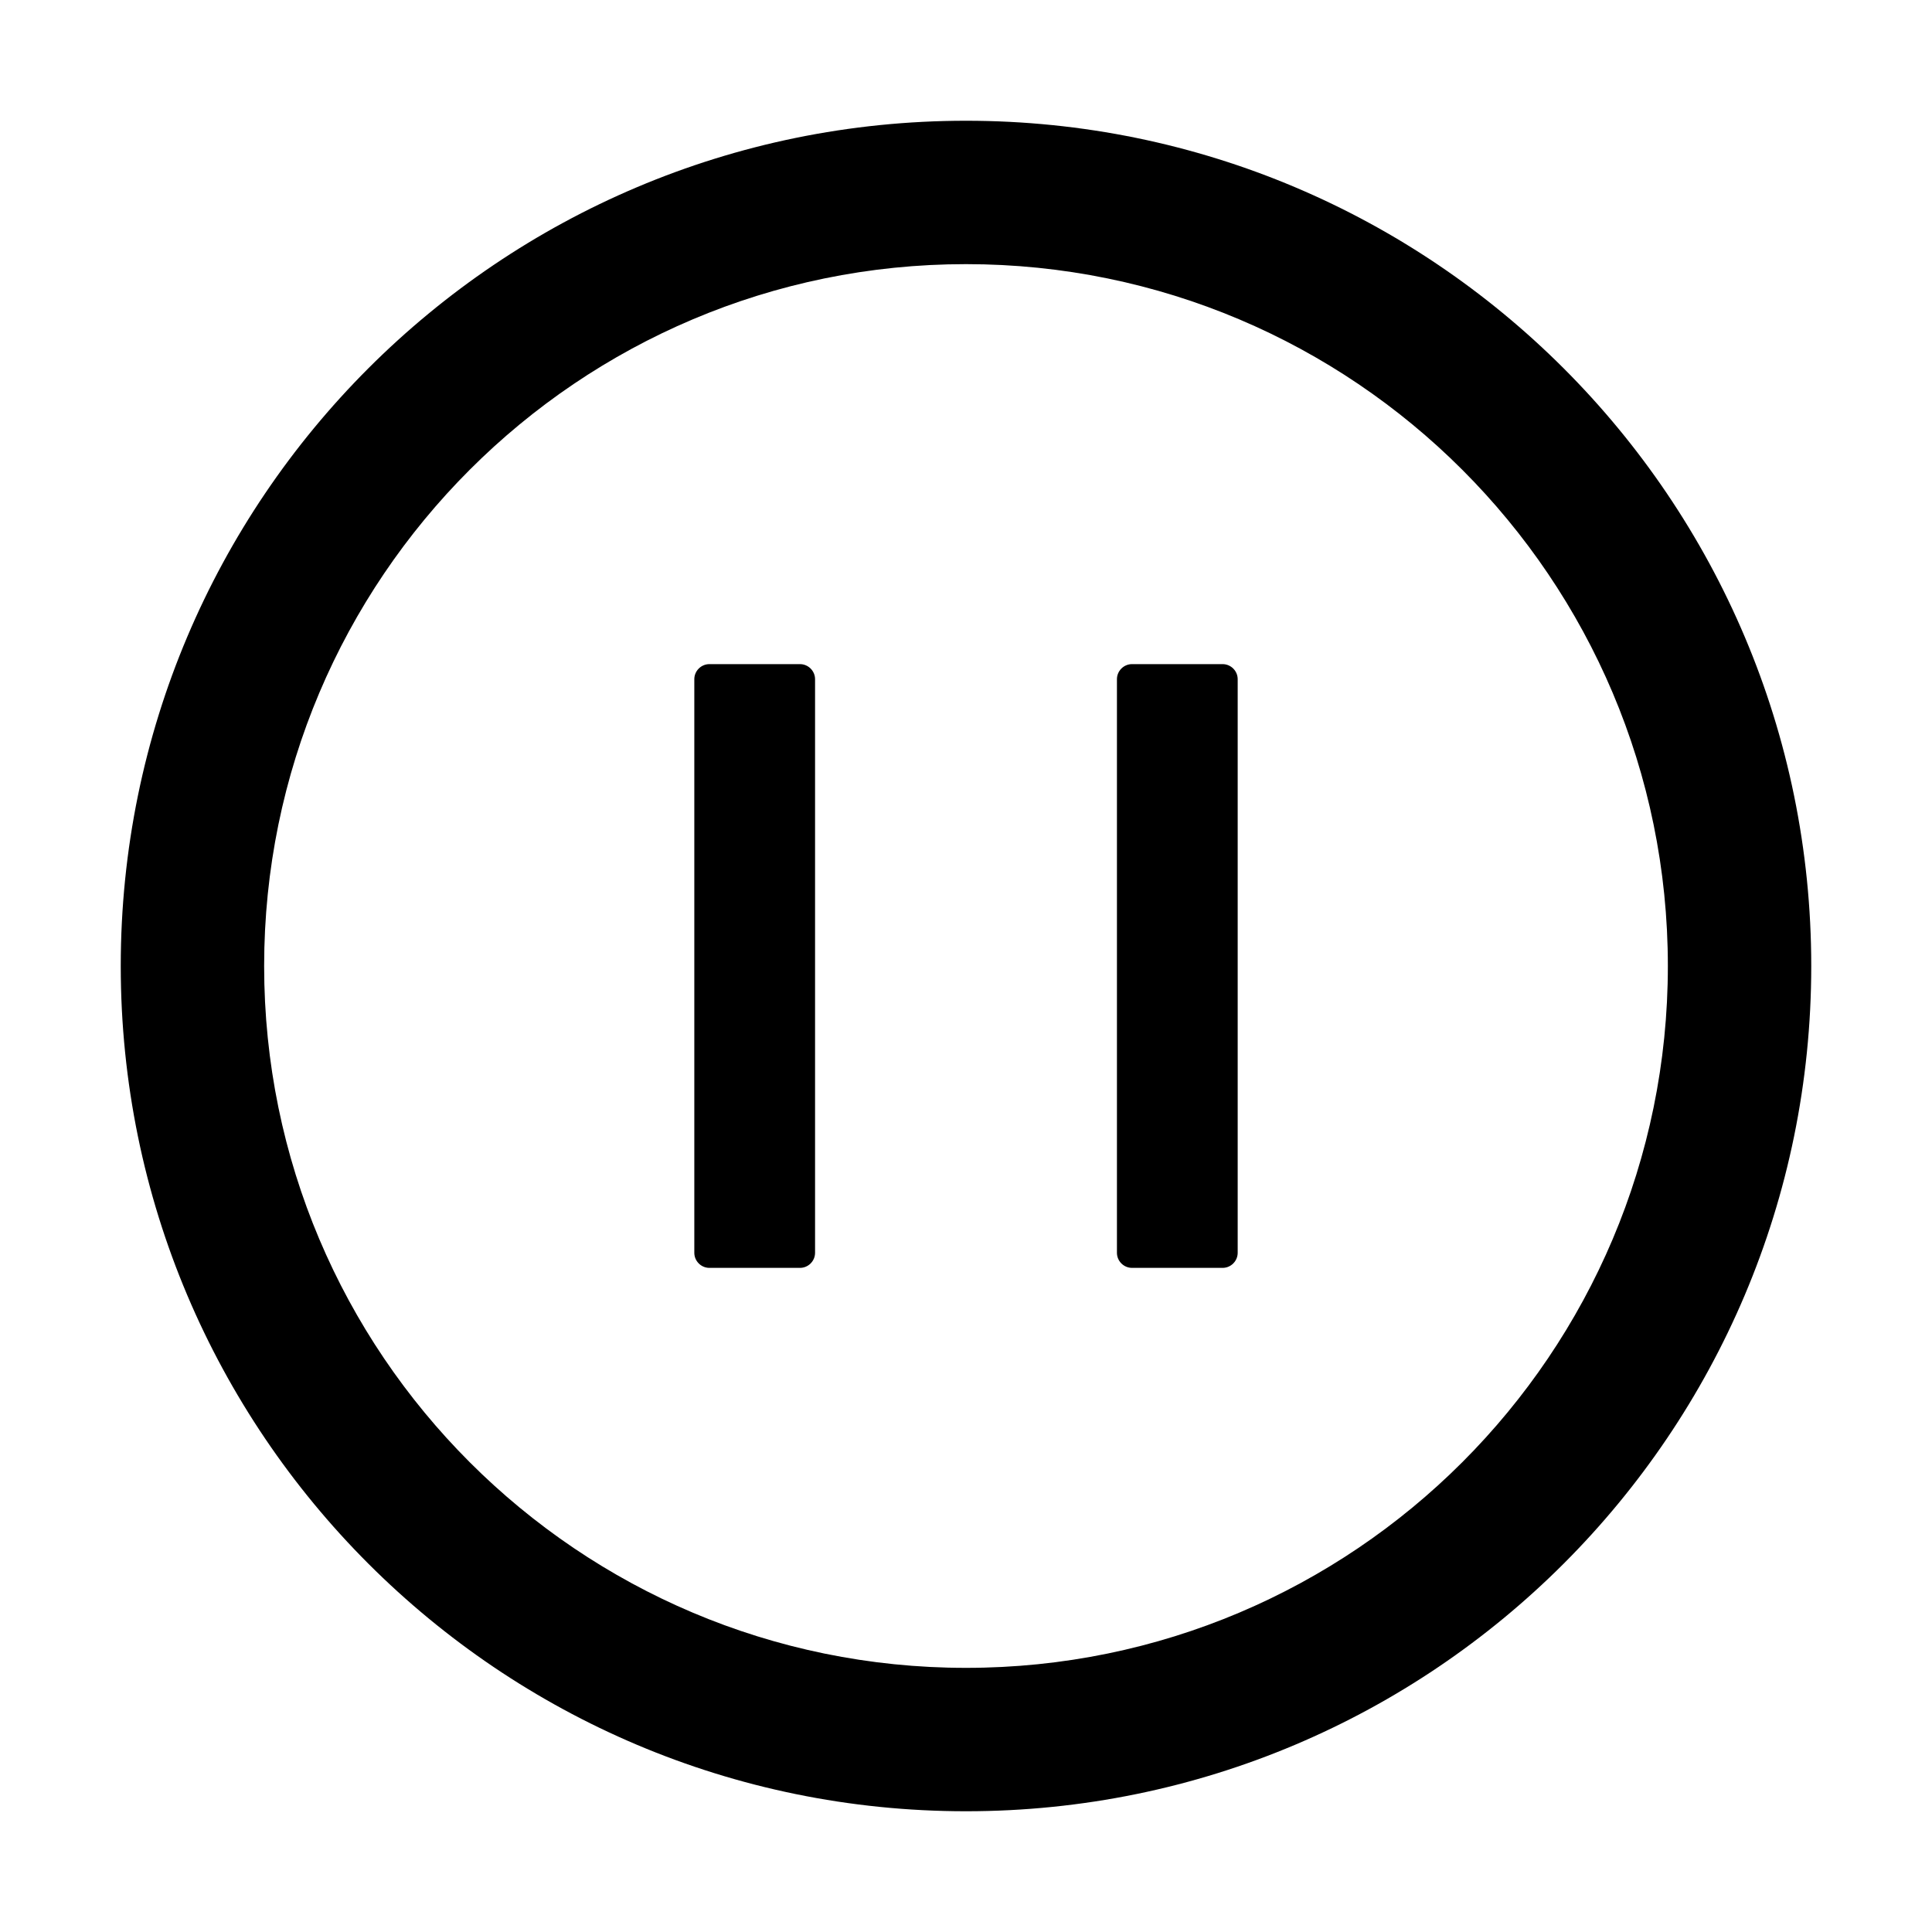
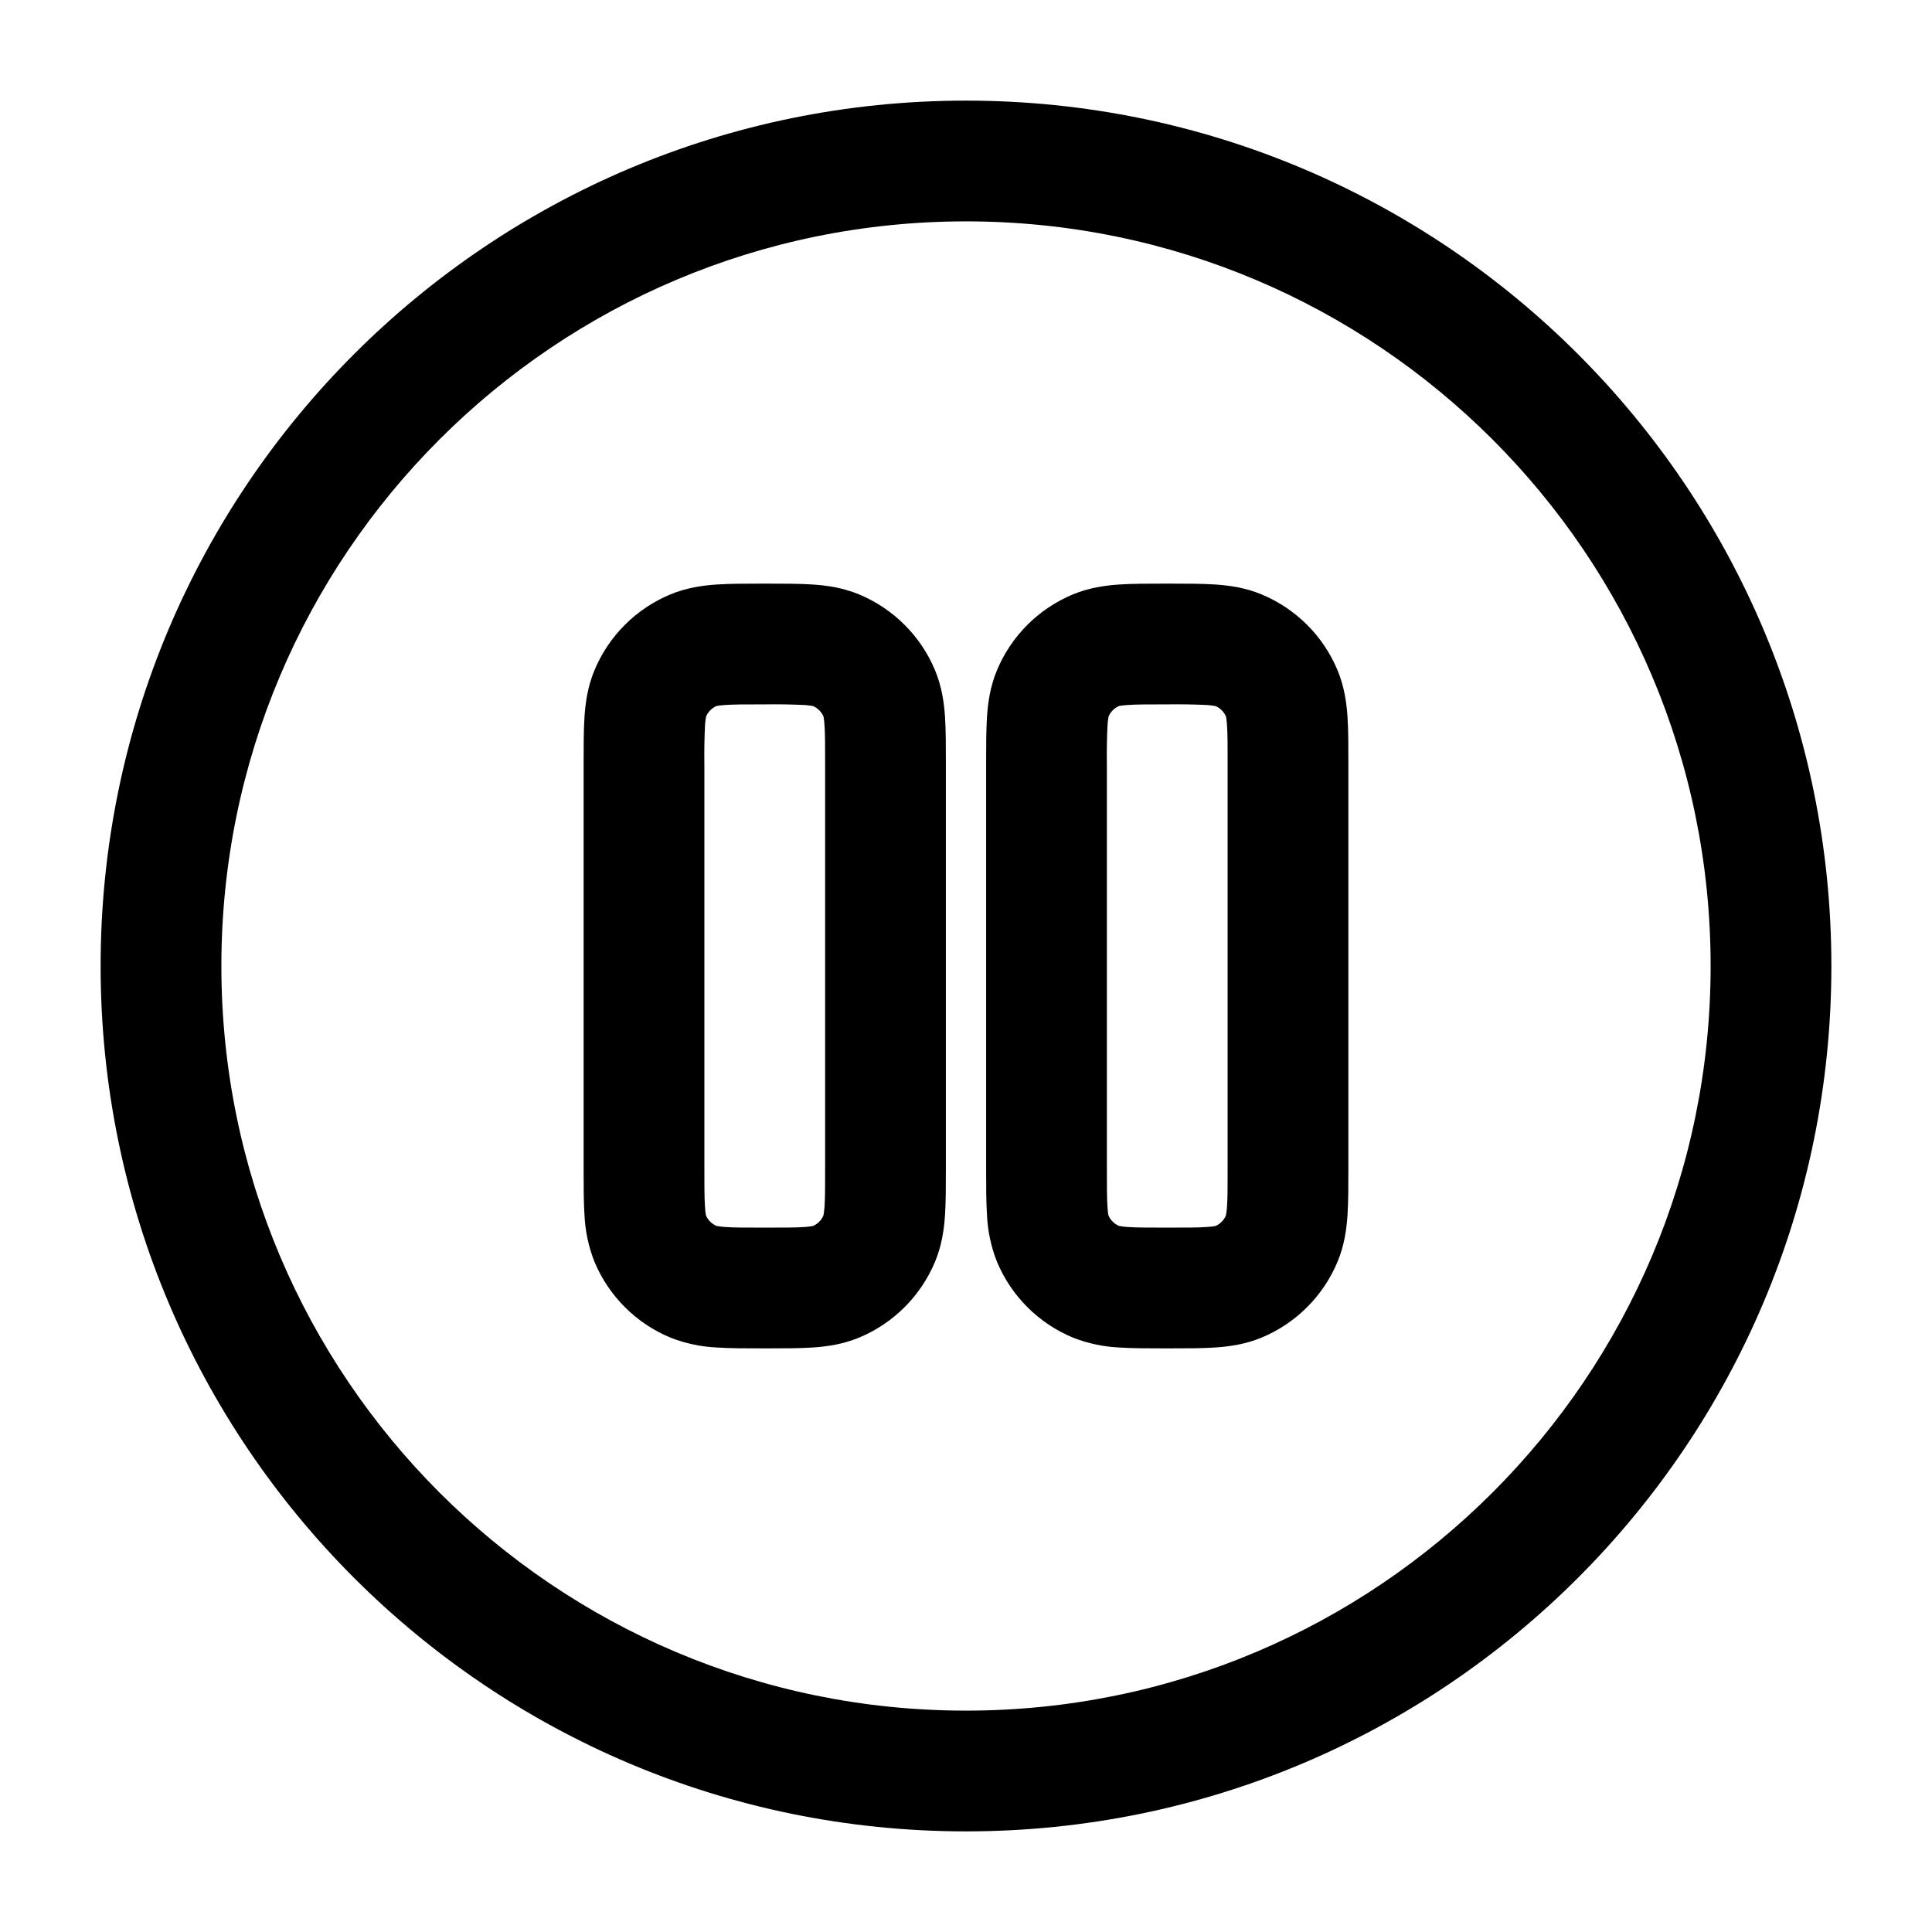
- <svg xmlns="http://www.w3.org/2000/svg" fill="currentColor" viewBox="0 0 1024 1024">
-   <path d="M512 64C264.6 64 64 264.6 64 512s200.6 448 448 448 448-200.6 448-448S759.4 64 512 64zm0 820c-205.4 0-372-166.6-372-372s166.6-372 372-372 372 166.6 372 372-166.6 372-372 372zm-88-532h-48c-4.4 0-8 3.6-8 8v304c0 4.4 3.6 8 8 8h48c4.4 0 8-3.6 8-8V360c0-4.4-3.6-8-8-8zm224 0h-48c-4.4 0-8 3.6-8 8v304c0 4.4 3.6 8 8 8h48c4.4 0 8-3.6 8-8V360c0-4.4-3.6-8-8-8z" />
+ <svg xmlns="http://www.w3.org/2000/svg" width="1em" height="1em" viewBox="0 0 24 24">
+   <path fill="currentColor" fill-rule="evenodd" d="M12 2.75a9.25 9.25 0 1 0 0 18.5a9.25 9.25 0 0 0 0-18.5M1.25 12C1.25 6.063 6.063 1.25 12 1.25S22.75 6.063 22.75 12S17.937 22.75 12 22.75S1.25 17.937 1.25 12m8.228-4.75h.044c.214 0 .41 0 .576.011c.178.012.373.04.572.122c.428.178.77.519.947.947c.082.199.11.394.122.572c.011.165.011.362.011.576v5.044c0 .214 0 .41-.011.576c-.012.178-.04.373-.122.572a1.75 1.75 0 0 1-.947.947c-.199.082-.394.11-.572.122c-.165.011-.362.011-.576.011h-.044c-.214 0-.41 0-.576-.011a1.8 1.8 0 0 1-.572-.122a1.75 1.75 0 0 1-.947-.947a1.8 1.8 0 0 1-.122-.572c-.011-.165-.011-.362-.011-.576V9.478c0-.214 0-.41.011-.576c.012-.178.04-.373.122-.572a1.75 1.75 0 0 1 .947-.947c.199-.082.394-.11.572-.122c.165-.011.362-.011.576-.011m-.577 1.52a.25.25 0 0 0-.13.131a1 1 0 0 0-.013.103a8 8 0 0 0-.008.496v5c0 .243 0 .388.008.496c.004.067.01.095.012.103a.25.25 0 0 0 .131.13a1 1 0 0 0 .103.013c.108.008.253.008.496.008s.388 0 .496-.008a1 1 0 0 0 .103-.012a.25.25 0 0 0 .13-.131a1 1 0 0 0 .013-.103c.008-.108.008-.253.008-.496v-5c0-.243 0-.388-.008-.496a1 1 0 0 0-.012-.103a.25.25 0 0 0-.131-.13a1 1 0 0 0-.103-.013A8 8 0 0 0 9.5 8.75c-.243 0-.388 0-.496.008a1 1 0 0 0-.103.012m5.577-1.52h.044c.214 0 .41 0 .576.011c.178.012.373.04.572.122c.429.178.77.519.947.947c.082.199.11.394.122.572c.011.165.011.362.011.576v5.044c0 .214 0 .41-.011.576c-.012.178-.04.373-.122.572a1.75 1.75 0 0 1-.947.947c-.199.082-.394.11-.572.122c-.165.011-.362.011-.576.011h-.044c-.214 0-.41 0-.576-.011a1.8 1.8 0 0 1-.572-.122a1.75 1.75 0 0 1-.947-.947a1.8 1.8 0 0 1-.122-.572c-.011-.165-.011-.362-.011-.576V9.478c0-.214 0-.41.011-.576c.012-.178.04-.373.122-.572a1.75 1.75 0 0 1 .947-.947c.199-.082.394-.11.572-.122c.165-.011.362-.011.576-.011m-.577 1.52a.25.25 0 0 0-.13.131a1 1 0 0 0-.013.103a8 8 0 0 0-.008.496v5c0 .243 0 .388.008.496c.004.067.01.095.012.103a.25.25 0 0 0 .131.13a1 1 0 0 0 .103.013c.108.008.253.008.496.008s.388 0 .496-.008a1 1 0 0 0 .103-.012a.25.25 0 0 0 .13-.131a1 1 0 0 0 .013-.103c.008-.108.008-.253.008-.496v-5c0-.243 0-.388-.008-.496a1 1 0 0 0-.012-.103a.25.25 0 0 0-.131-.13a1 1 0 0 0-.103-.013a8 8 0 0 0-.496-.008c-.243 0-.388 0-.496.008a1 1 0 0 0-.103.012" clip-rule="evenodd" />
</svg>
